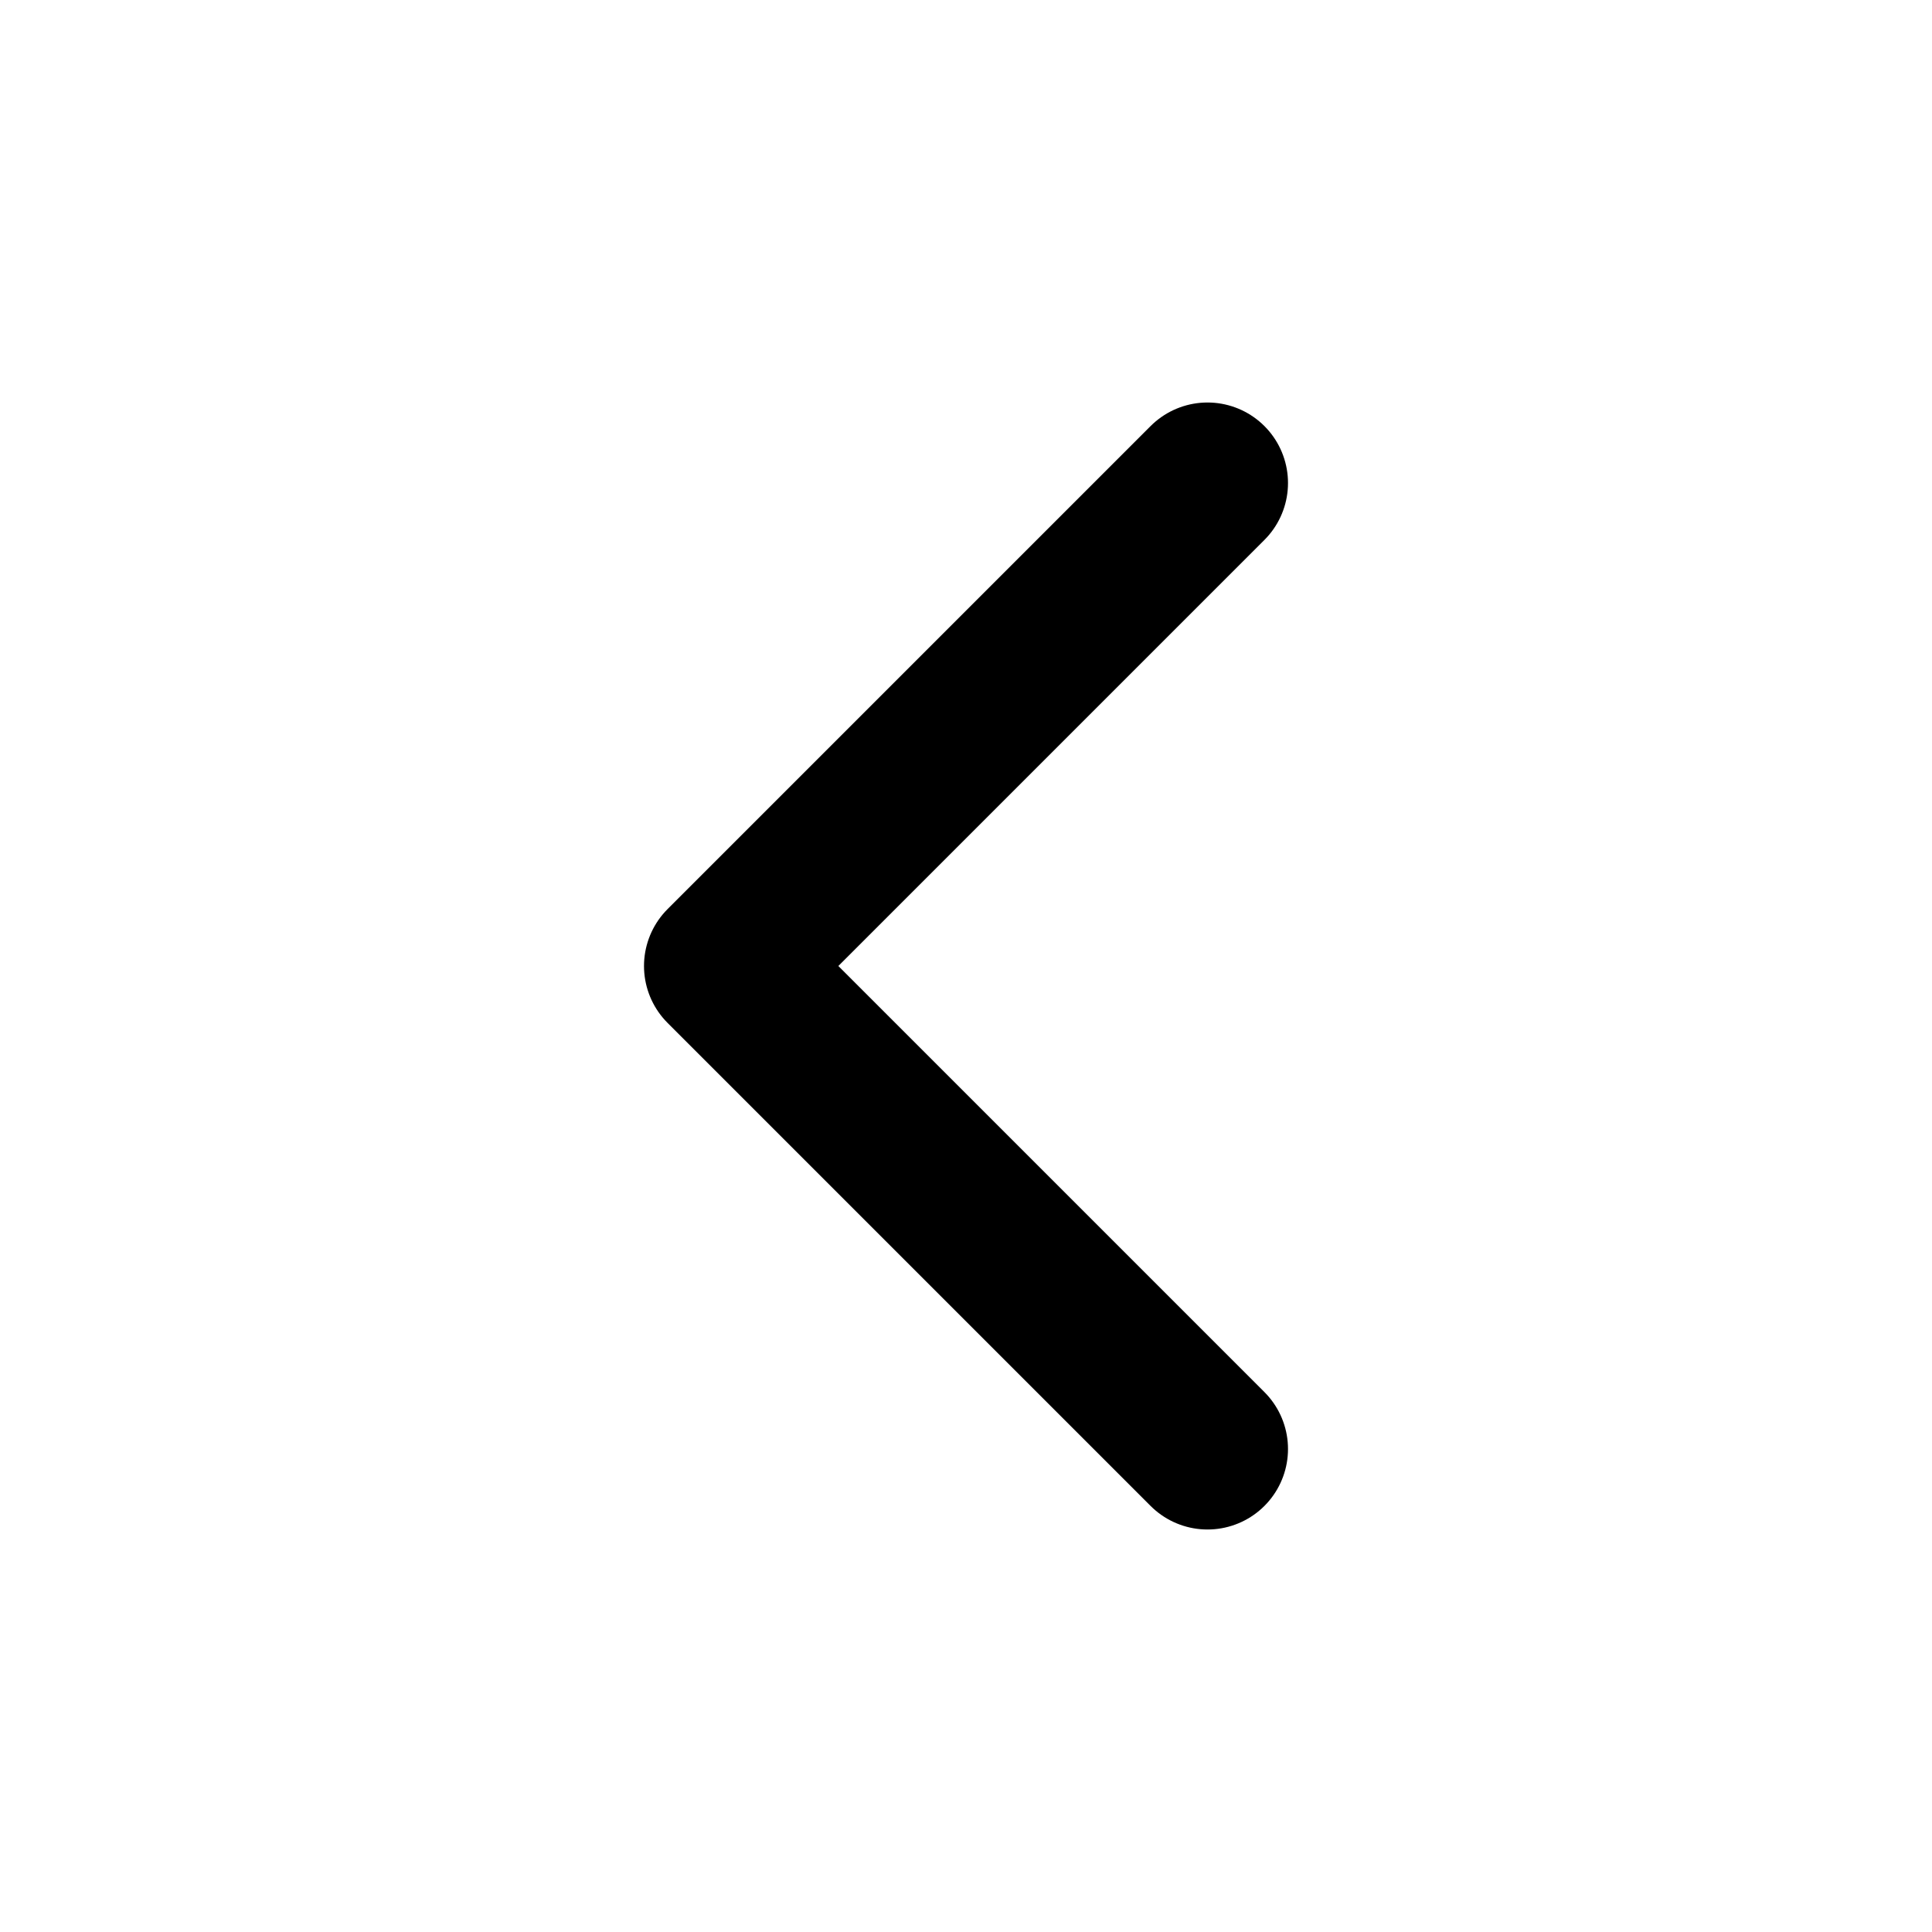
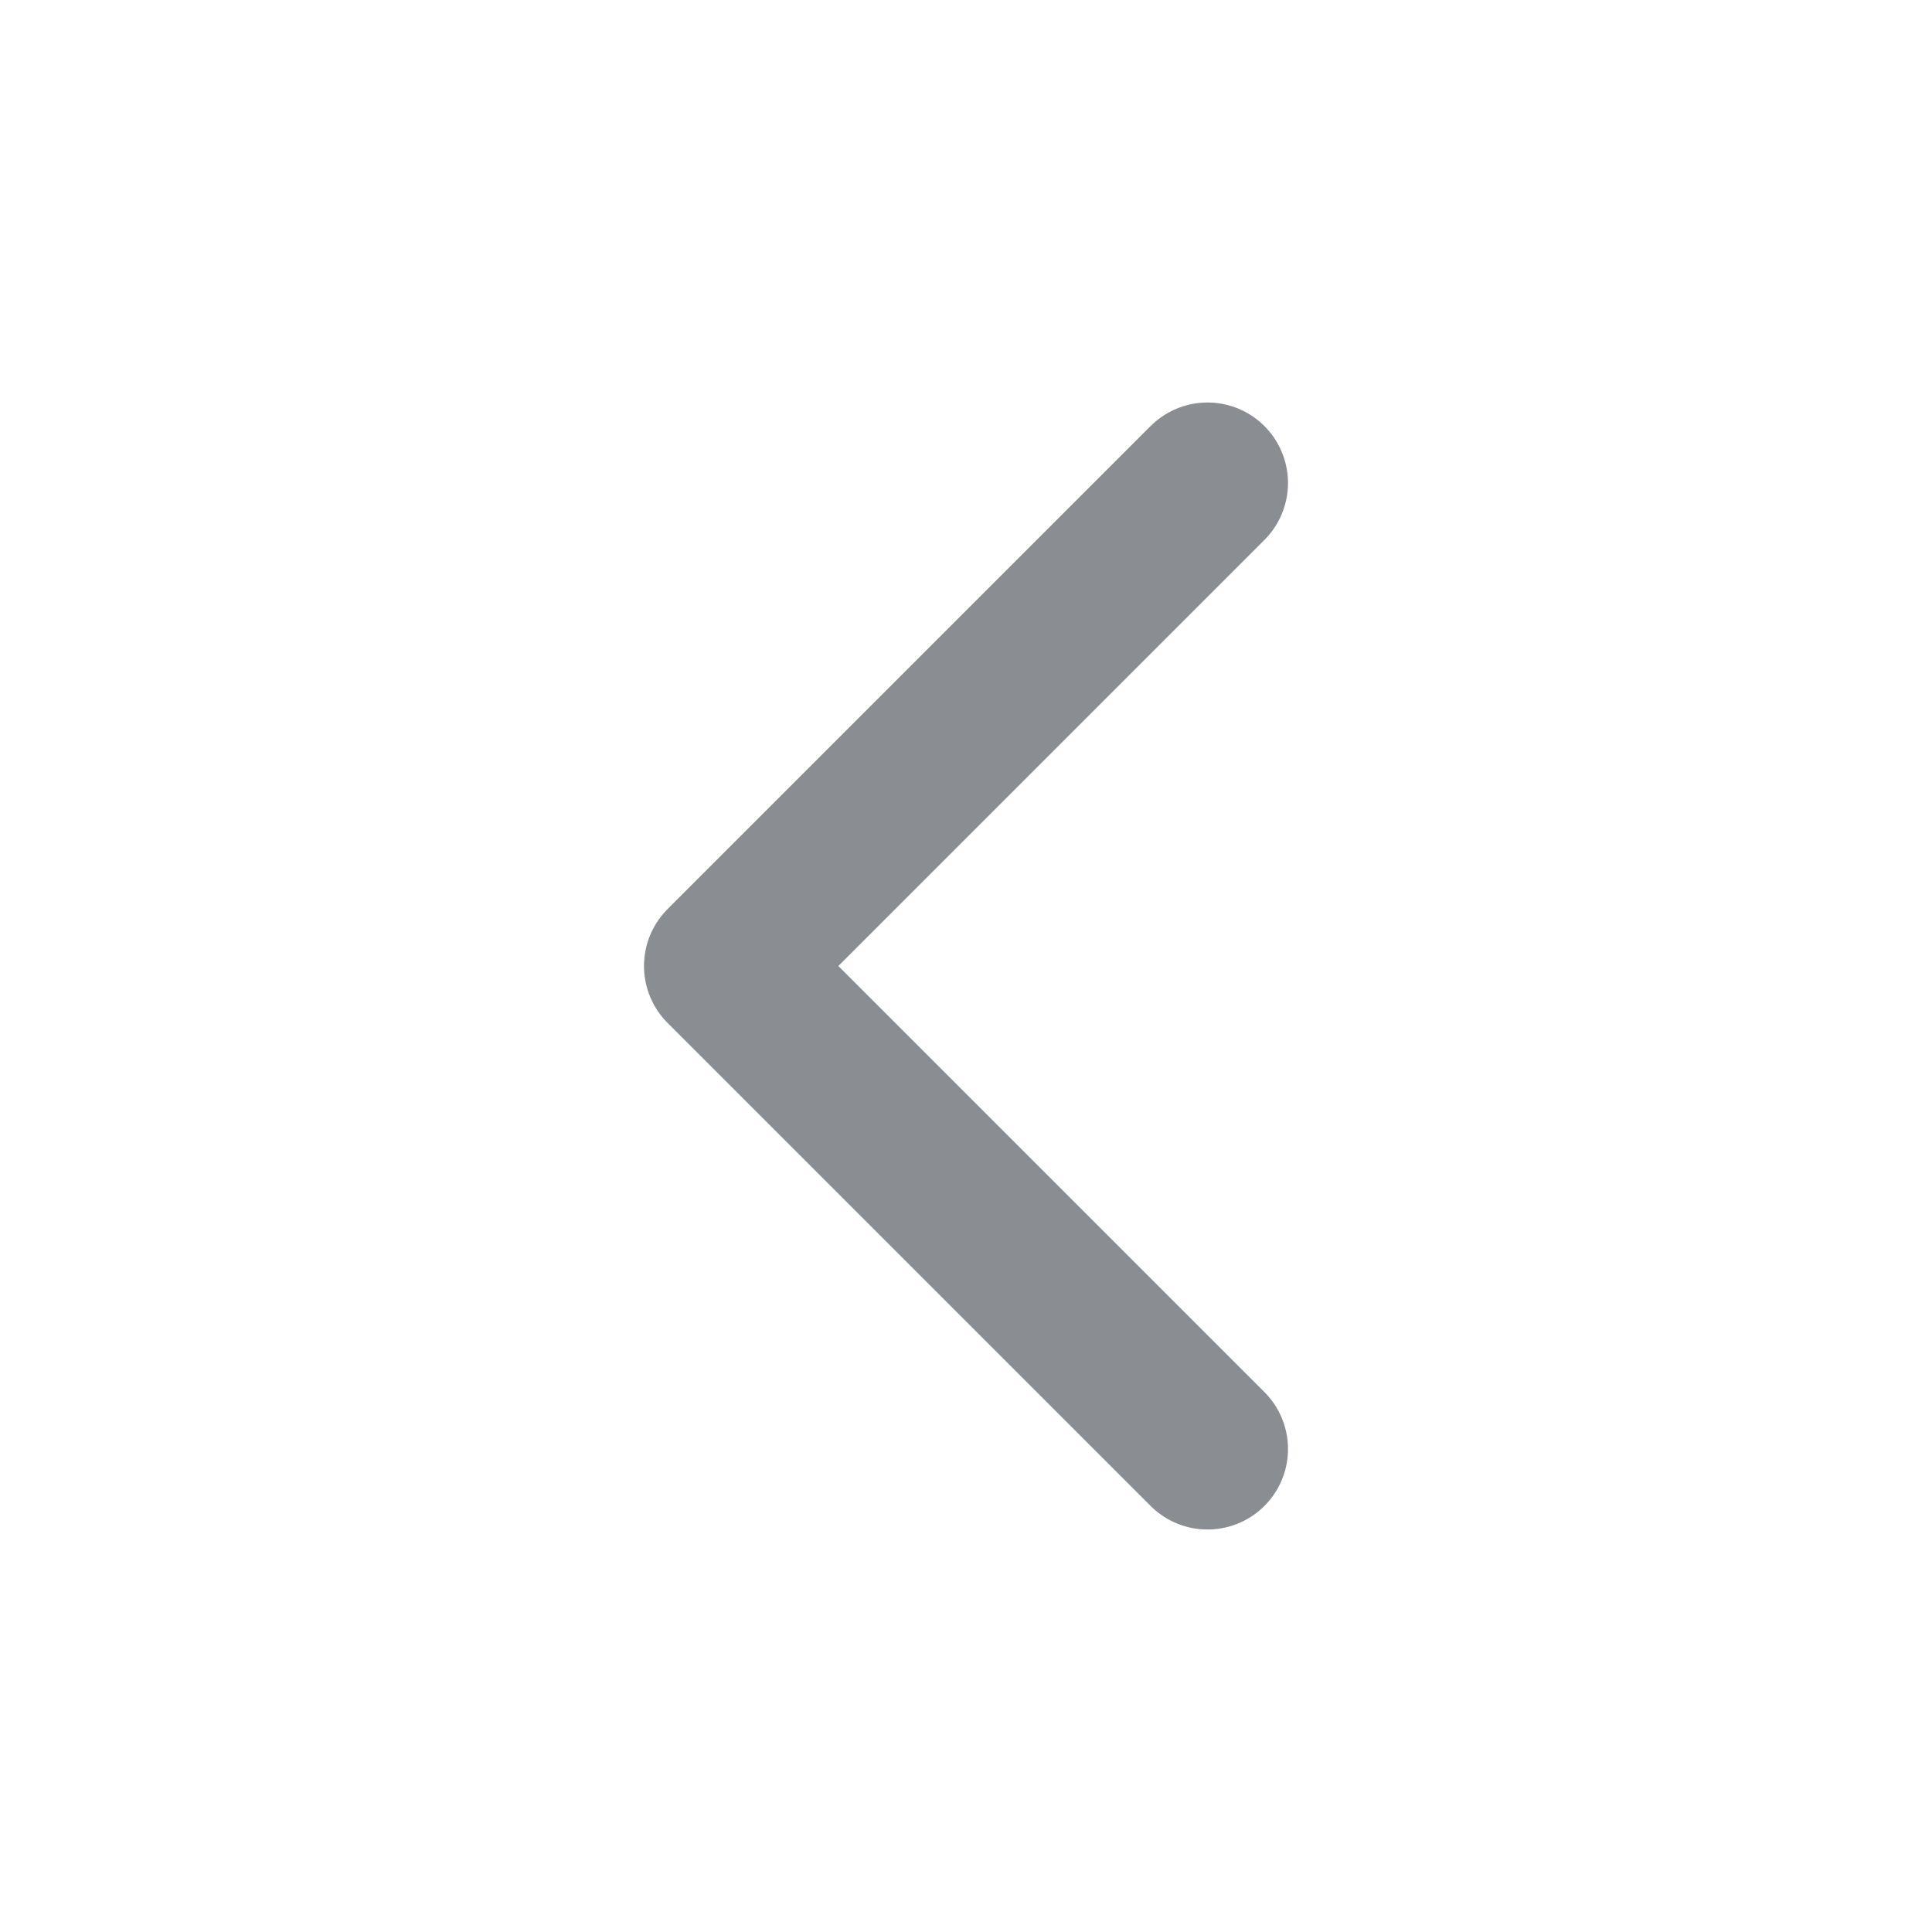
<svg xmlns="http://www.w3.org/2000/svg" width="24" height="24" viewBox="0 0 24 24" fill="none">
-   <path d="M15 18L9 12L15 6" stroke="black" stroke-width="2" stroke-linecap="round" stroke-linejoin="round" />
+   <path d="M15 18L9 12L15 6" stroke="#8A8D92" stroke-width="2" stroke-linecap="round" stroke-linejoin="round" />
</svg>
